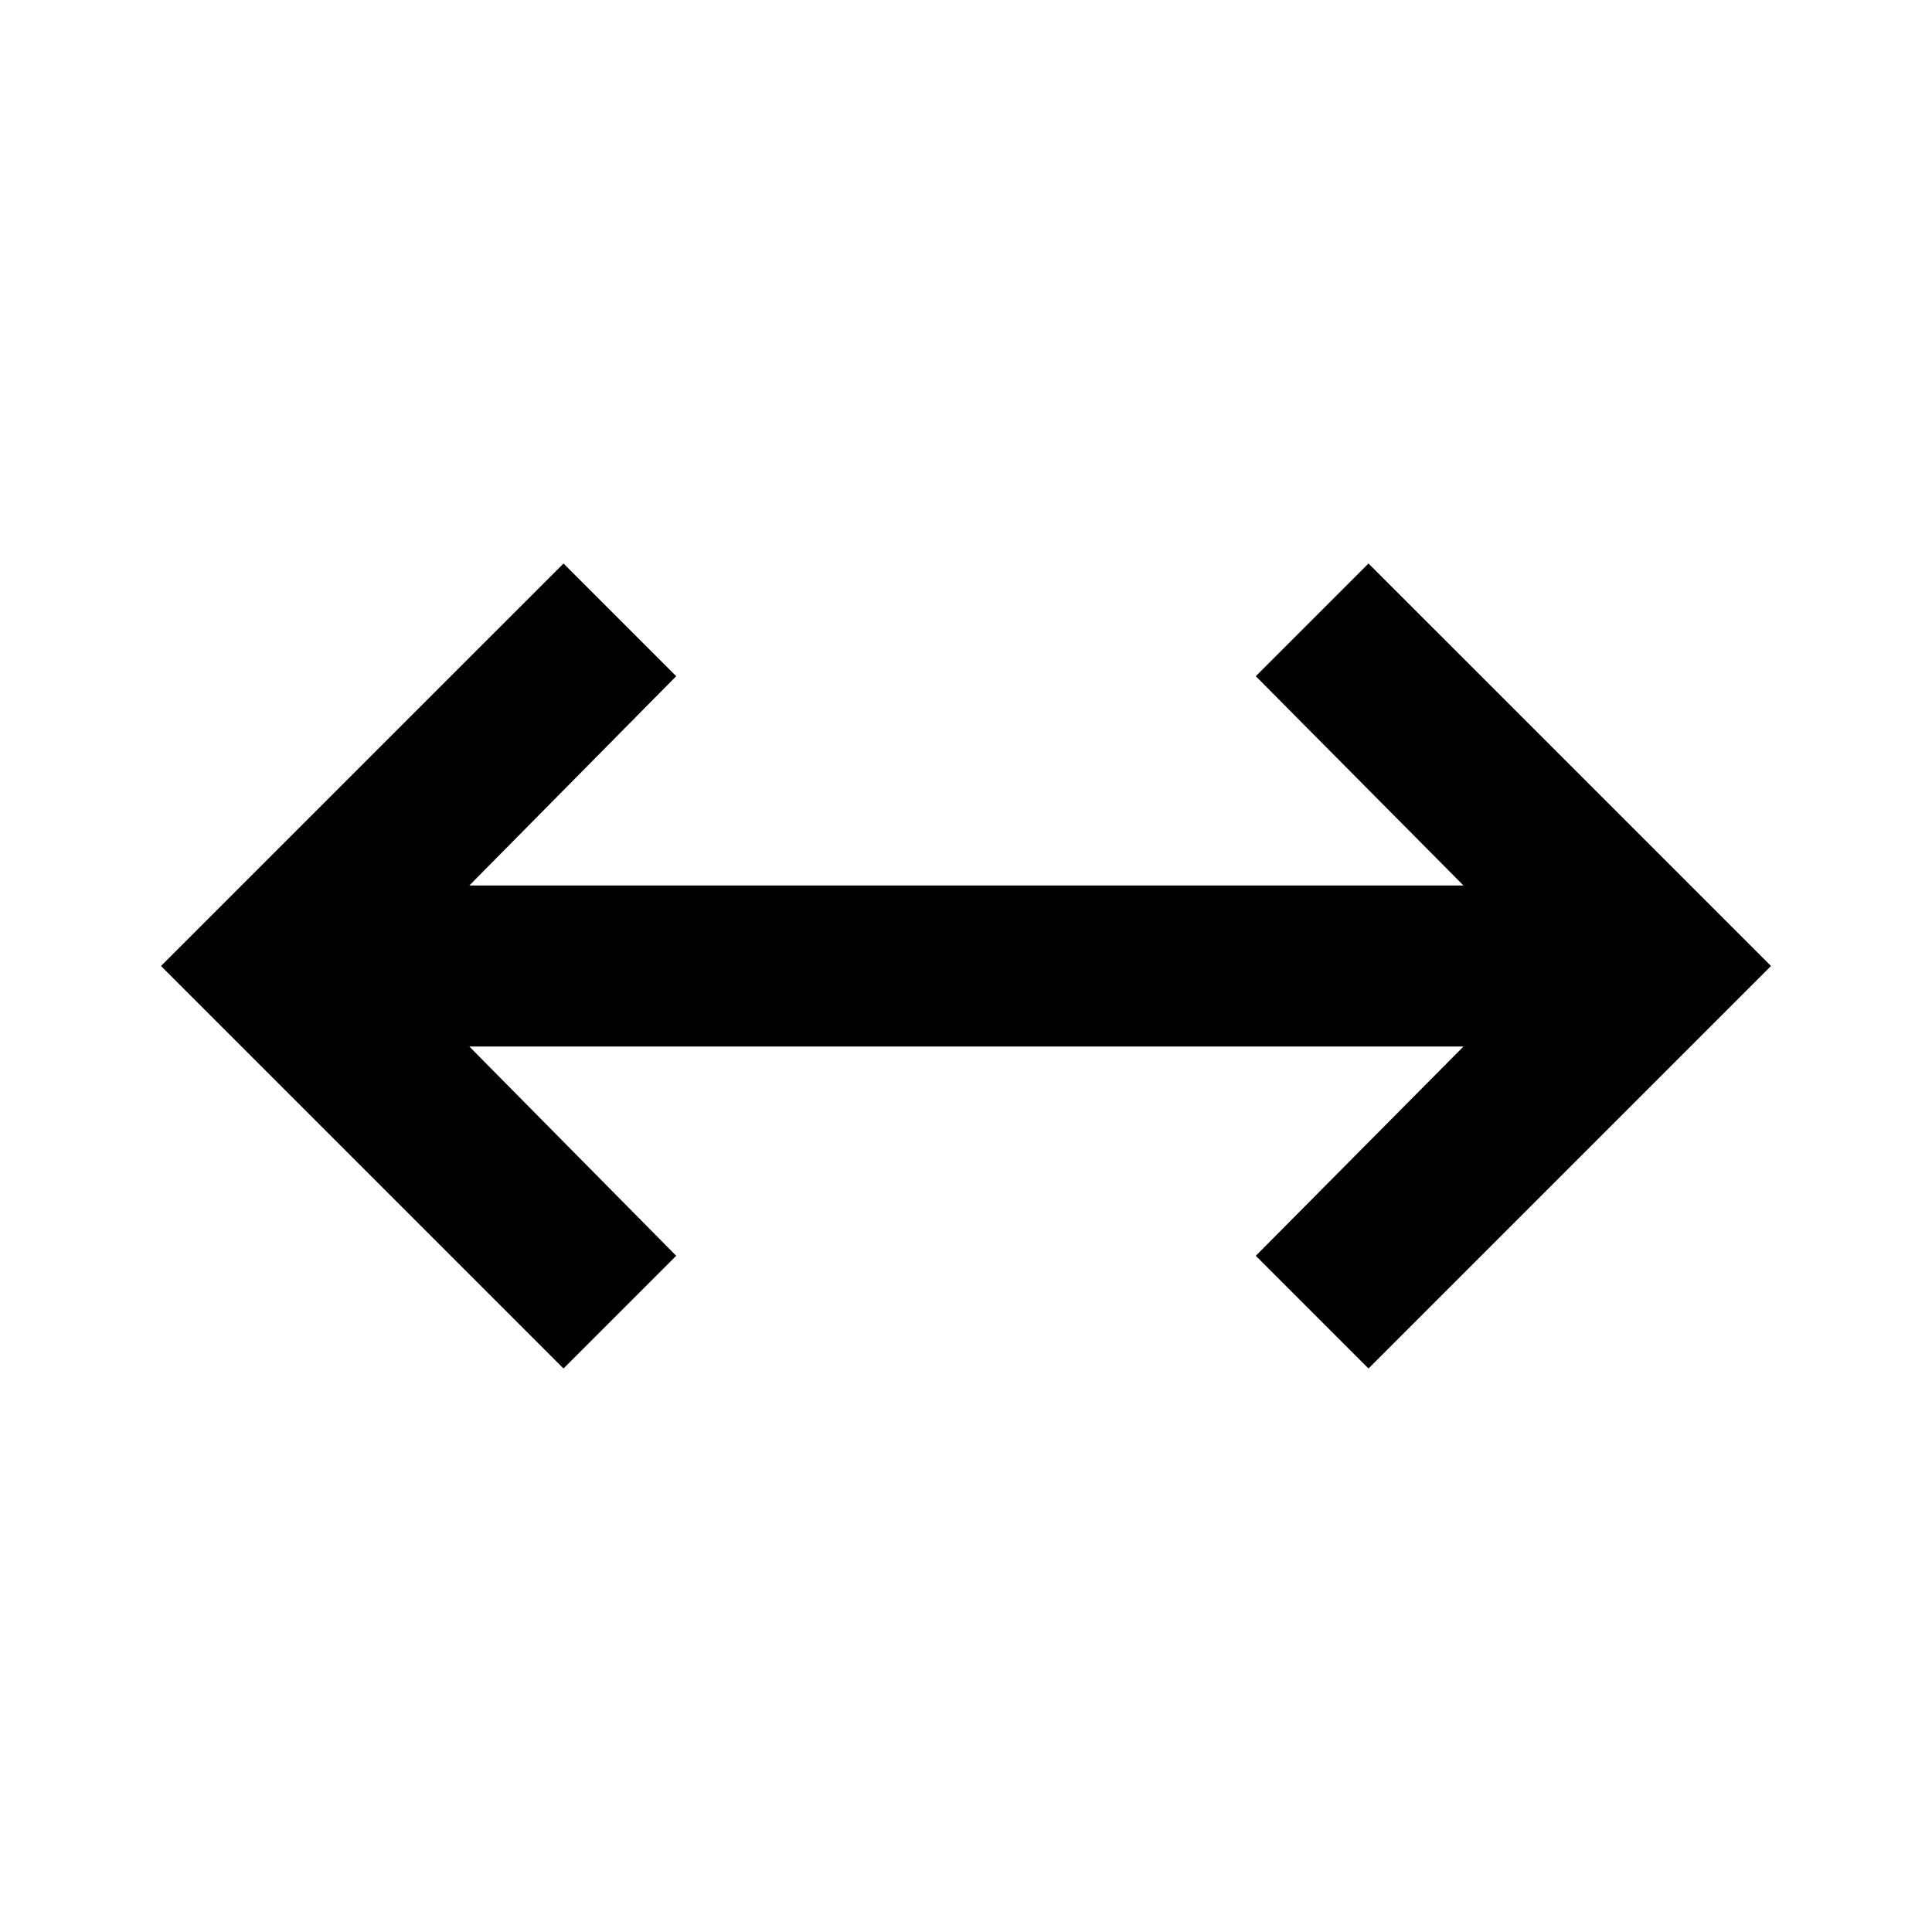
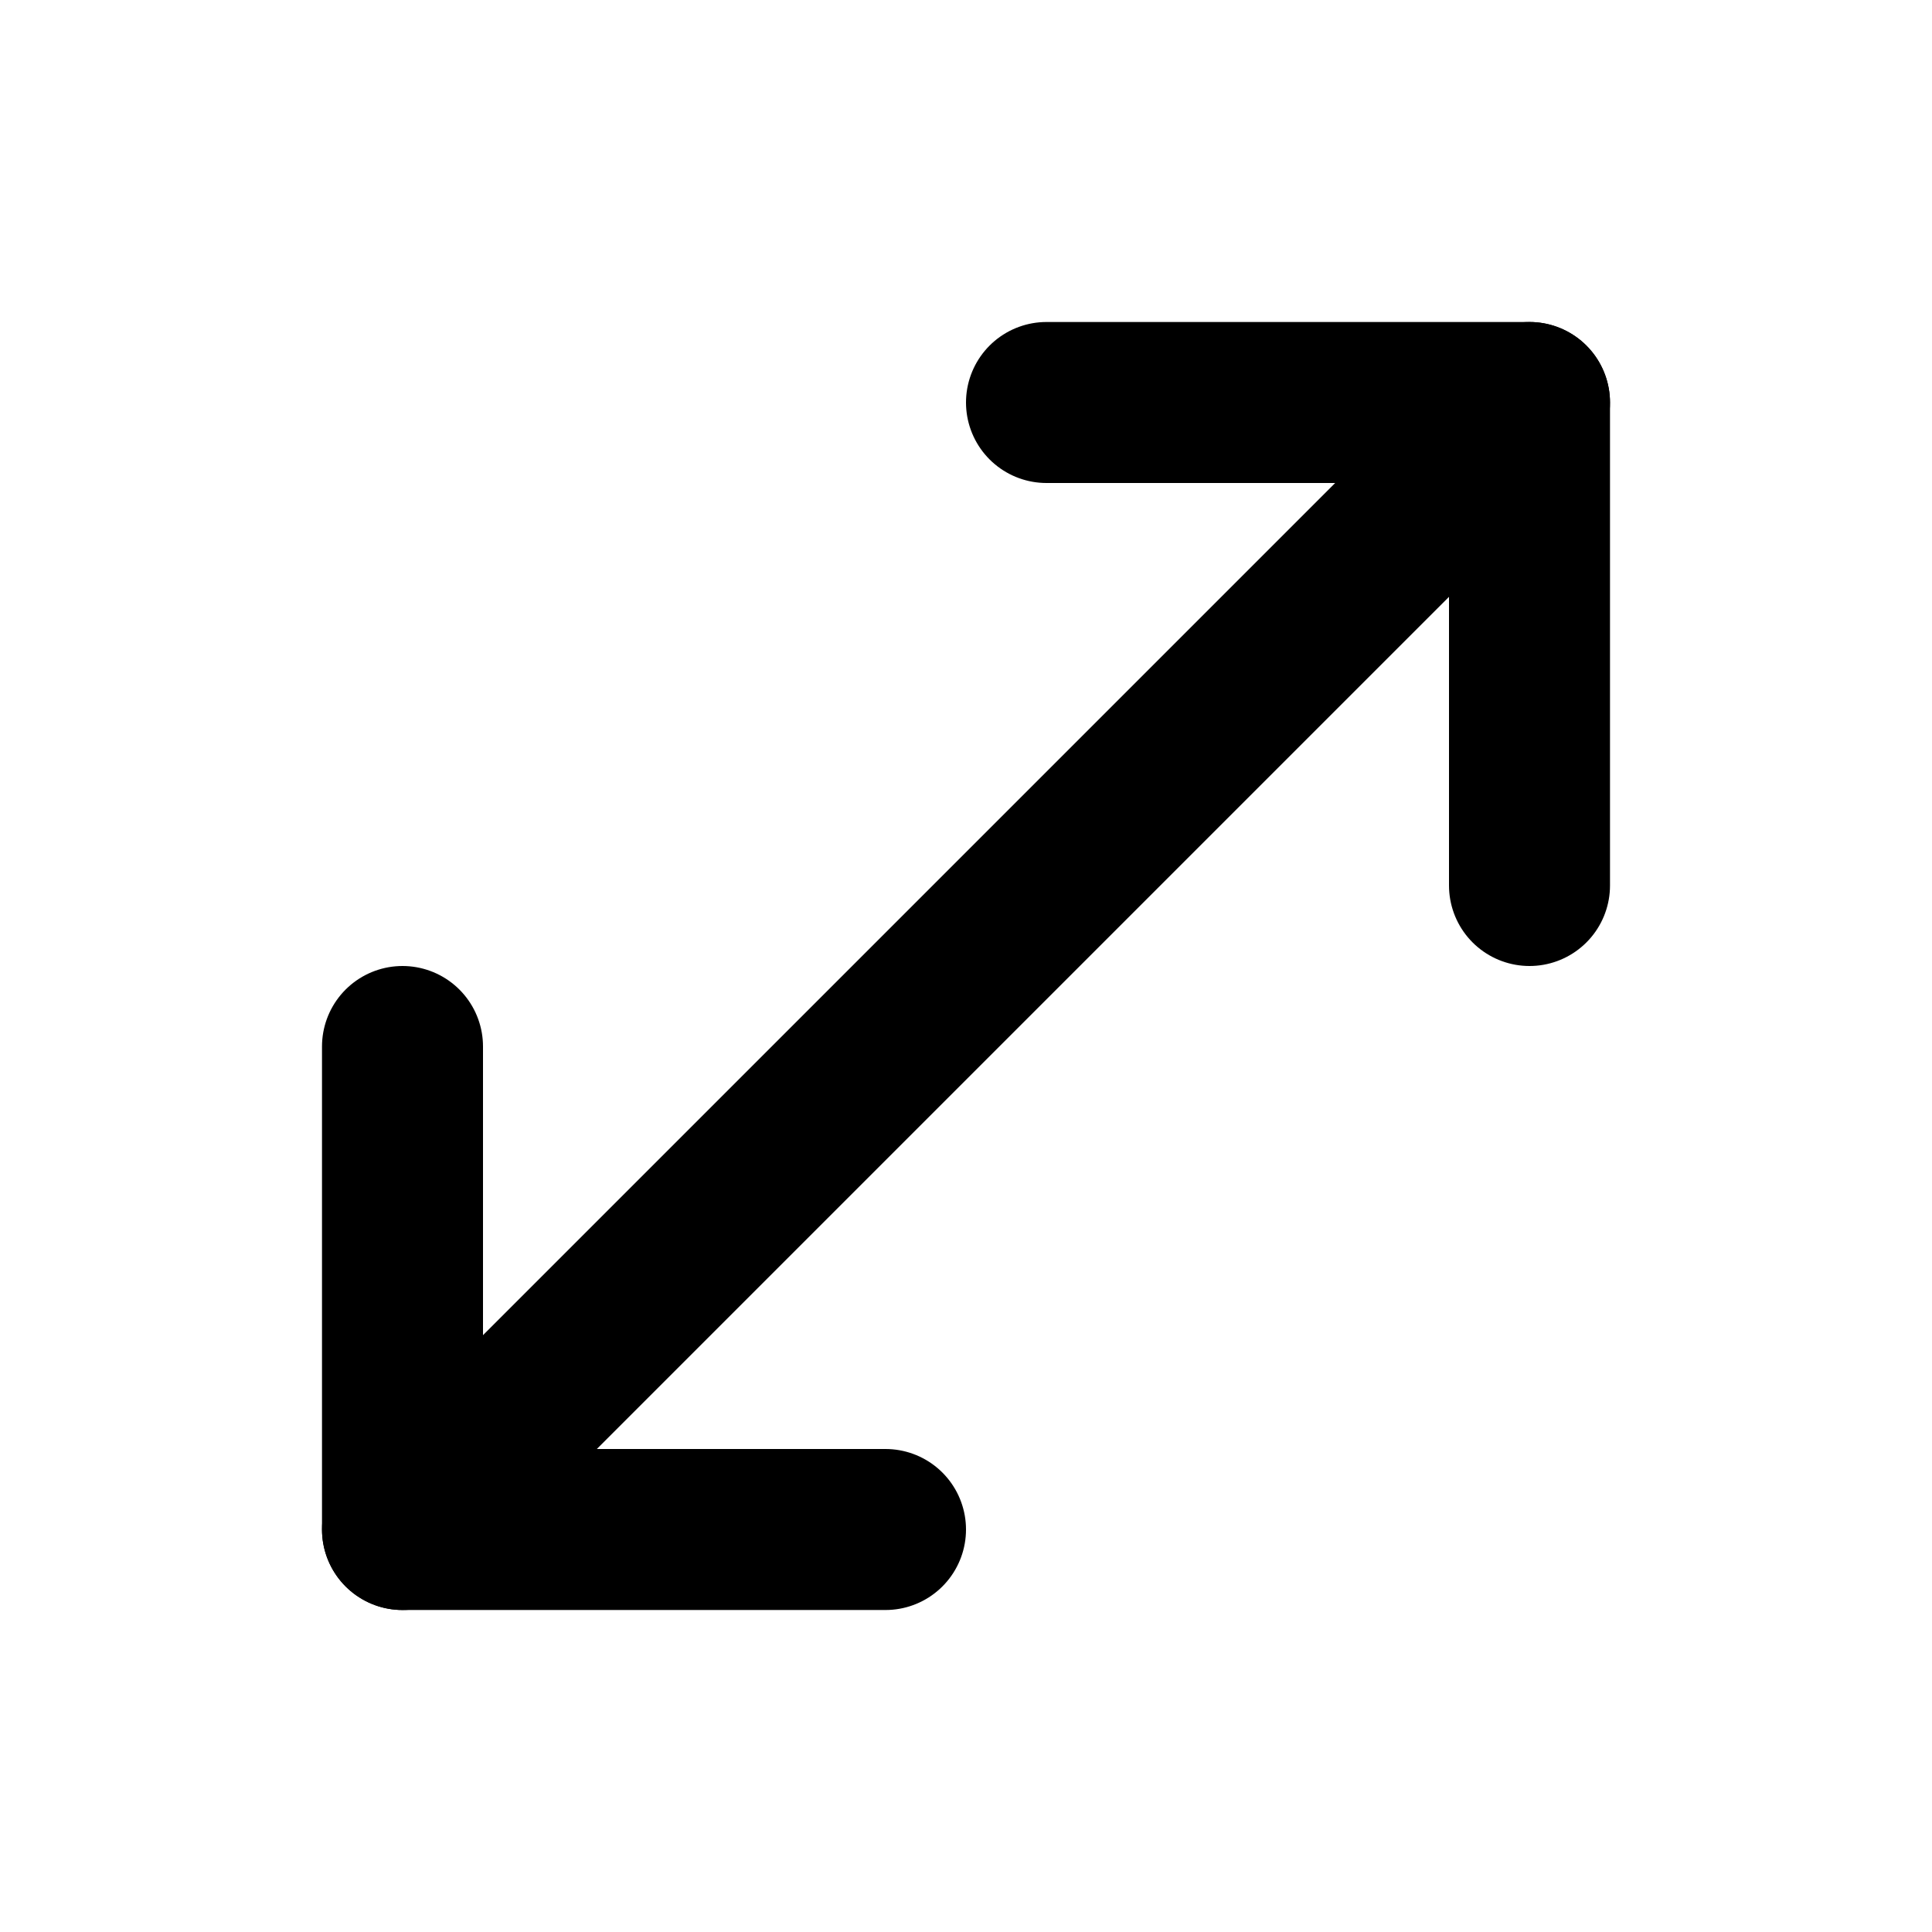
- <svg xmlns="http://www.w3.org/2000/svg" viewBox="0 0 24 24" height="24px" width="24px" fill="#000">
-   <path d="M7,17L2,12L7,7L8.4,8.4L5.83,11H18.18L15.6,8.4L17,7l5,5l-5,5l-1.4-1.4L18.18,13H5.83L8.4,15.6L7,17Z" />
+ <svg xmlns="http://www.w3.org/2000/svg" width="52" height="52" viewBox="0 0 24 24" fill="none" stroke="currentColor" stroke-width="2" stroke-linecap="round" stroke-linejoin="round" class="lucide lucide-move-diagonal preview-icon">
+   <path d="M11 19H5v-6" />
+   <path d="M13 5h6v6" />
+   <path d="M19 5 5 19" />
</svg>
